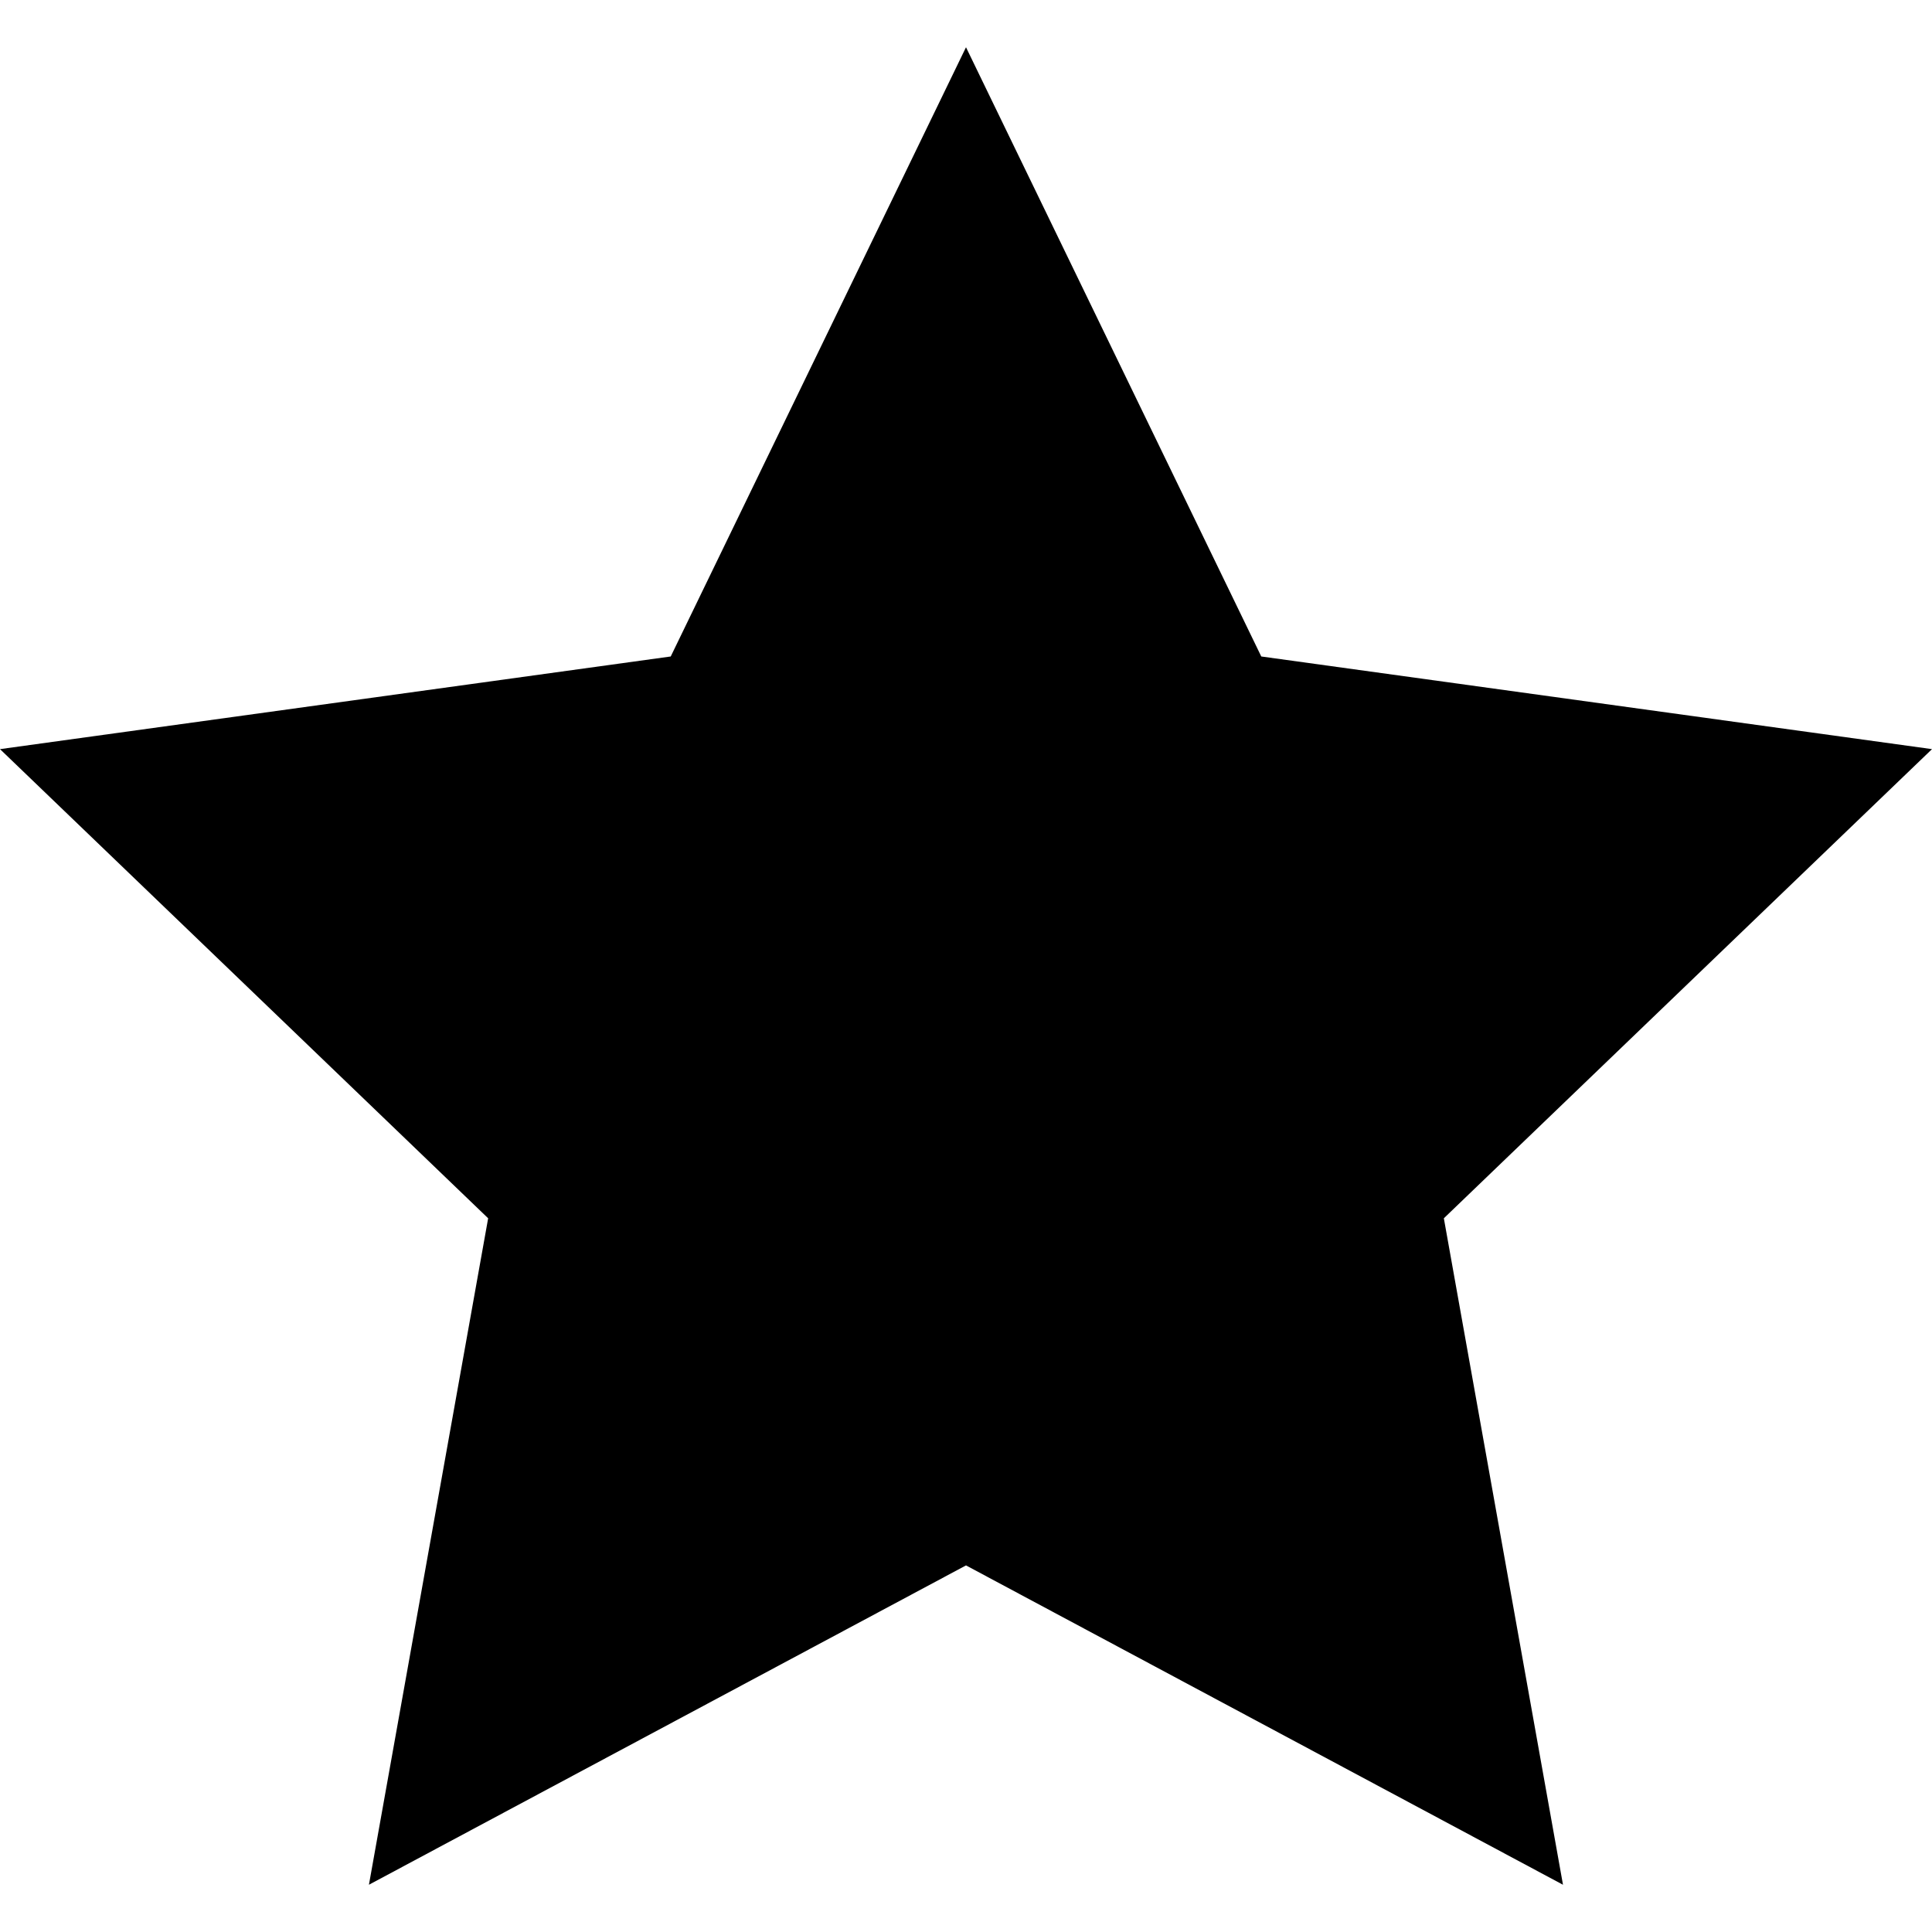
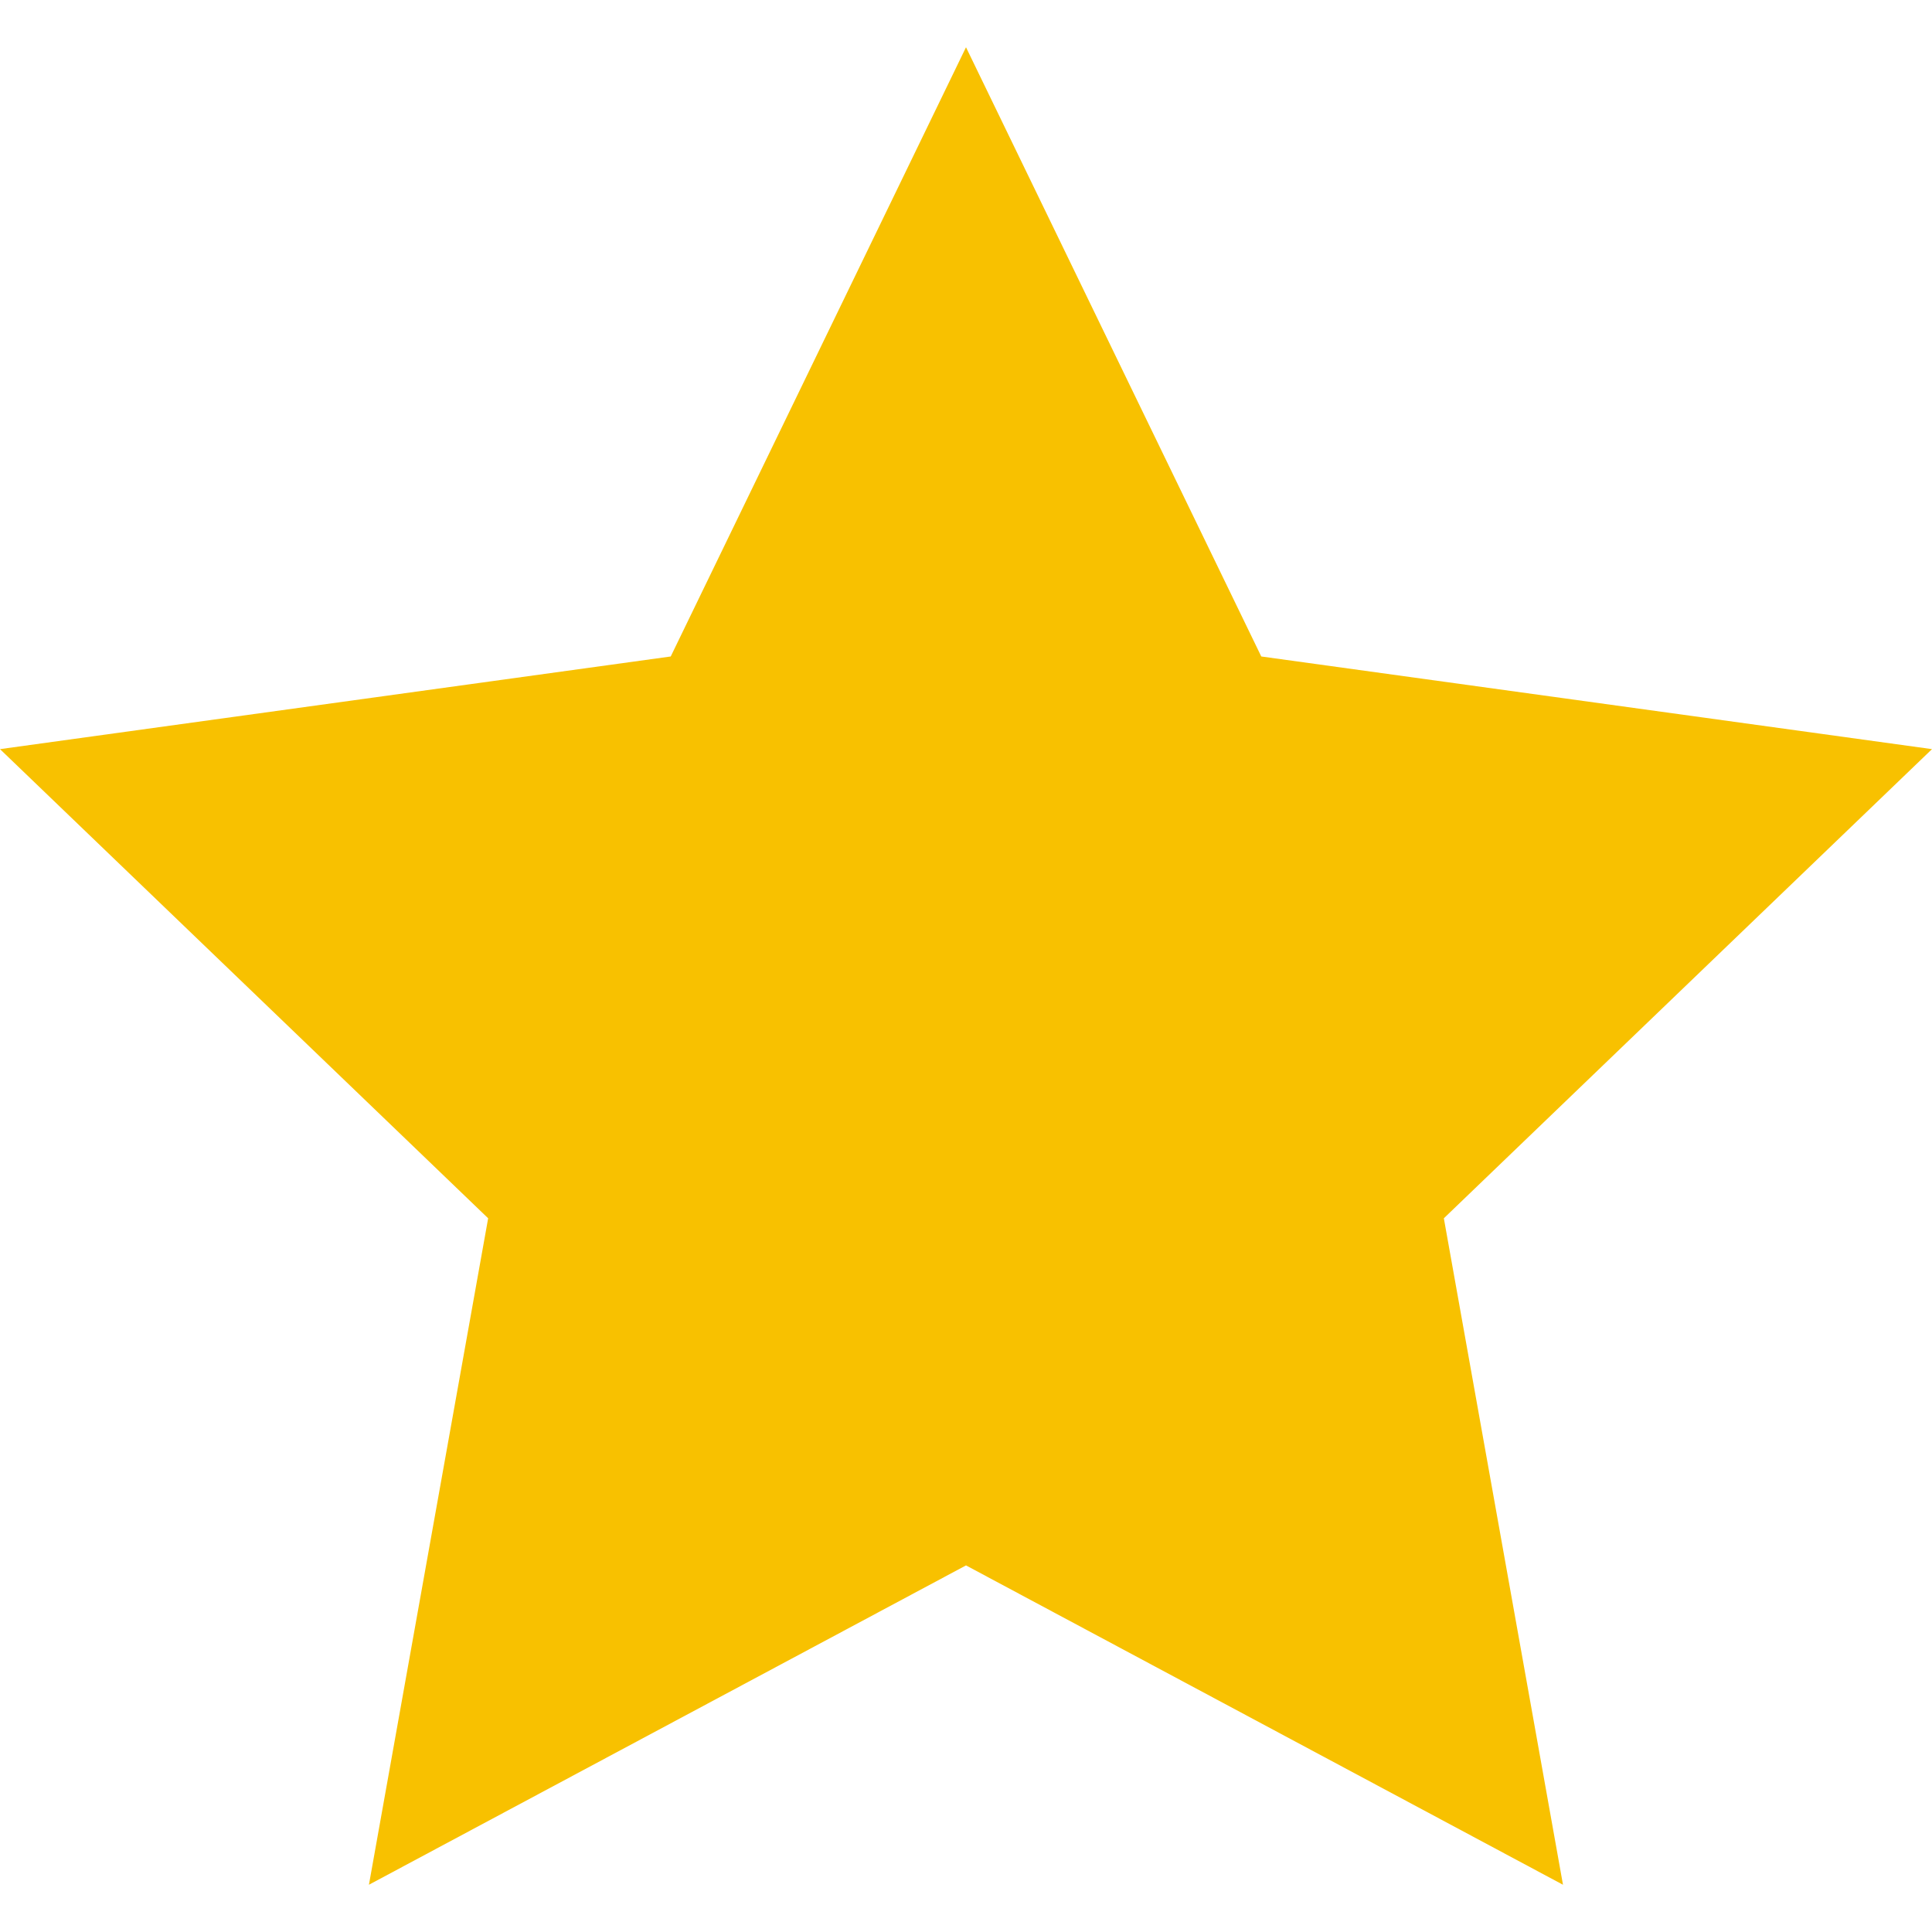
<svg xmlns="http://www.w3.org/2000/svg" width="24" height="24" viewBox="0 0 24 24">
-   <path d="M12 .587l3.668 7.568 8.332 1.151-6.064 5.828 1.48 8.279-7.416-3.967-7.417 3.967 1.481-8.279-6.064-5.828 8.332-1.151z" />
+   <path fill="#f8c100" d="M12 .587l3.668 7.568 8.332 1.151-6.064 5.828 1.48 8.279-7.416-3.967-7.417 3.967 1.481-8.279-6.064-5.828 8.332-1.151z" />
</svg>
